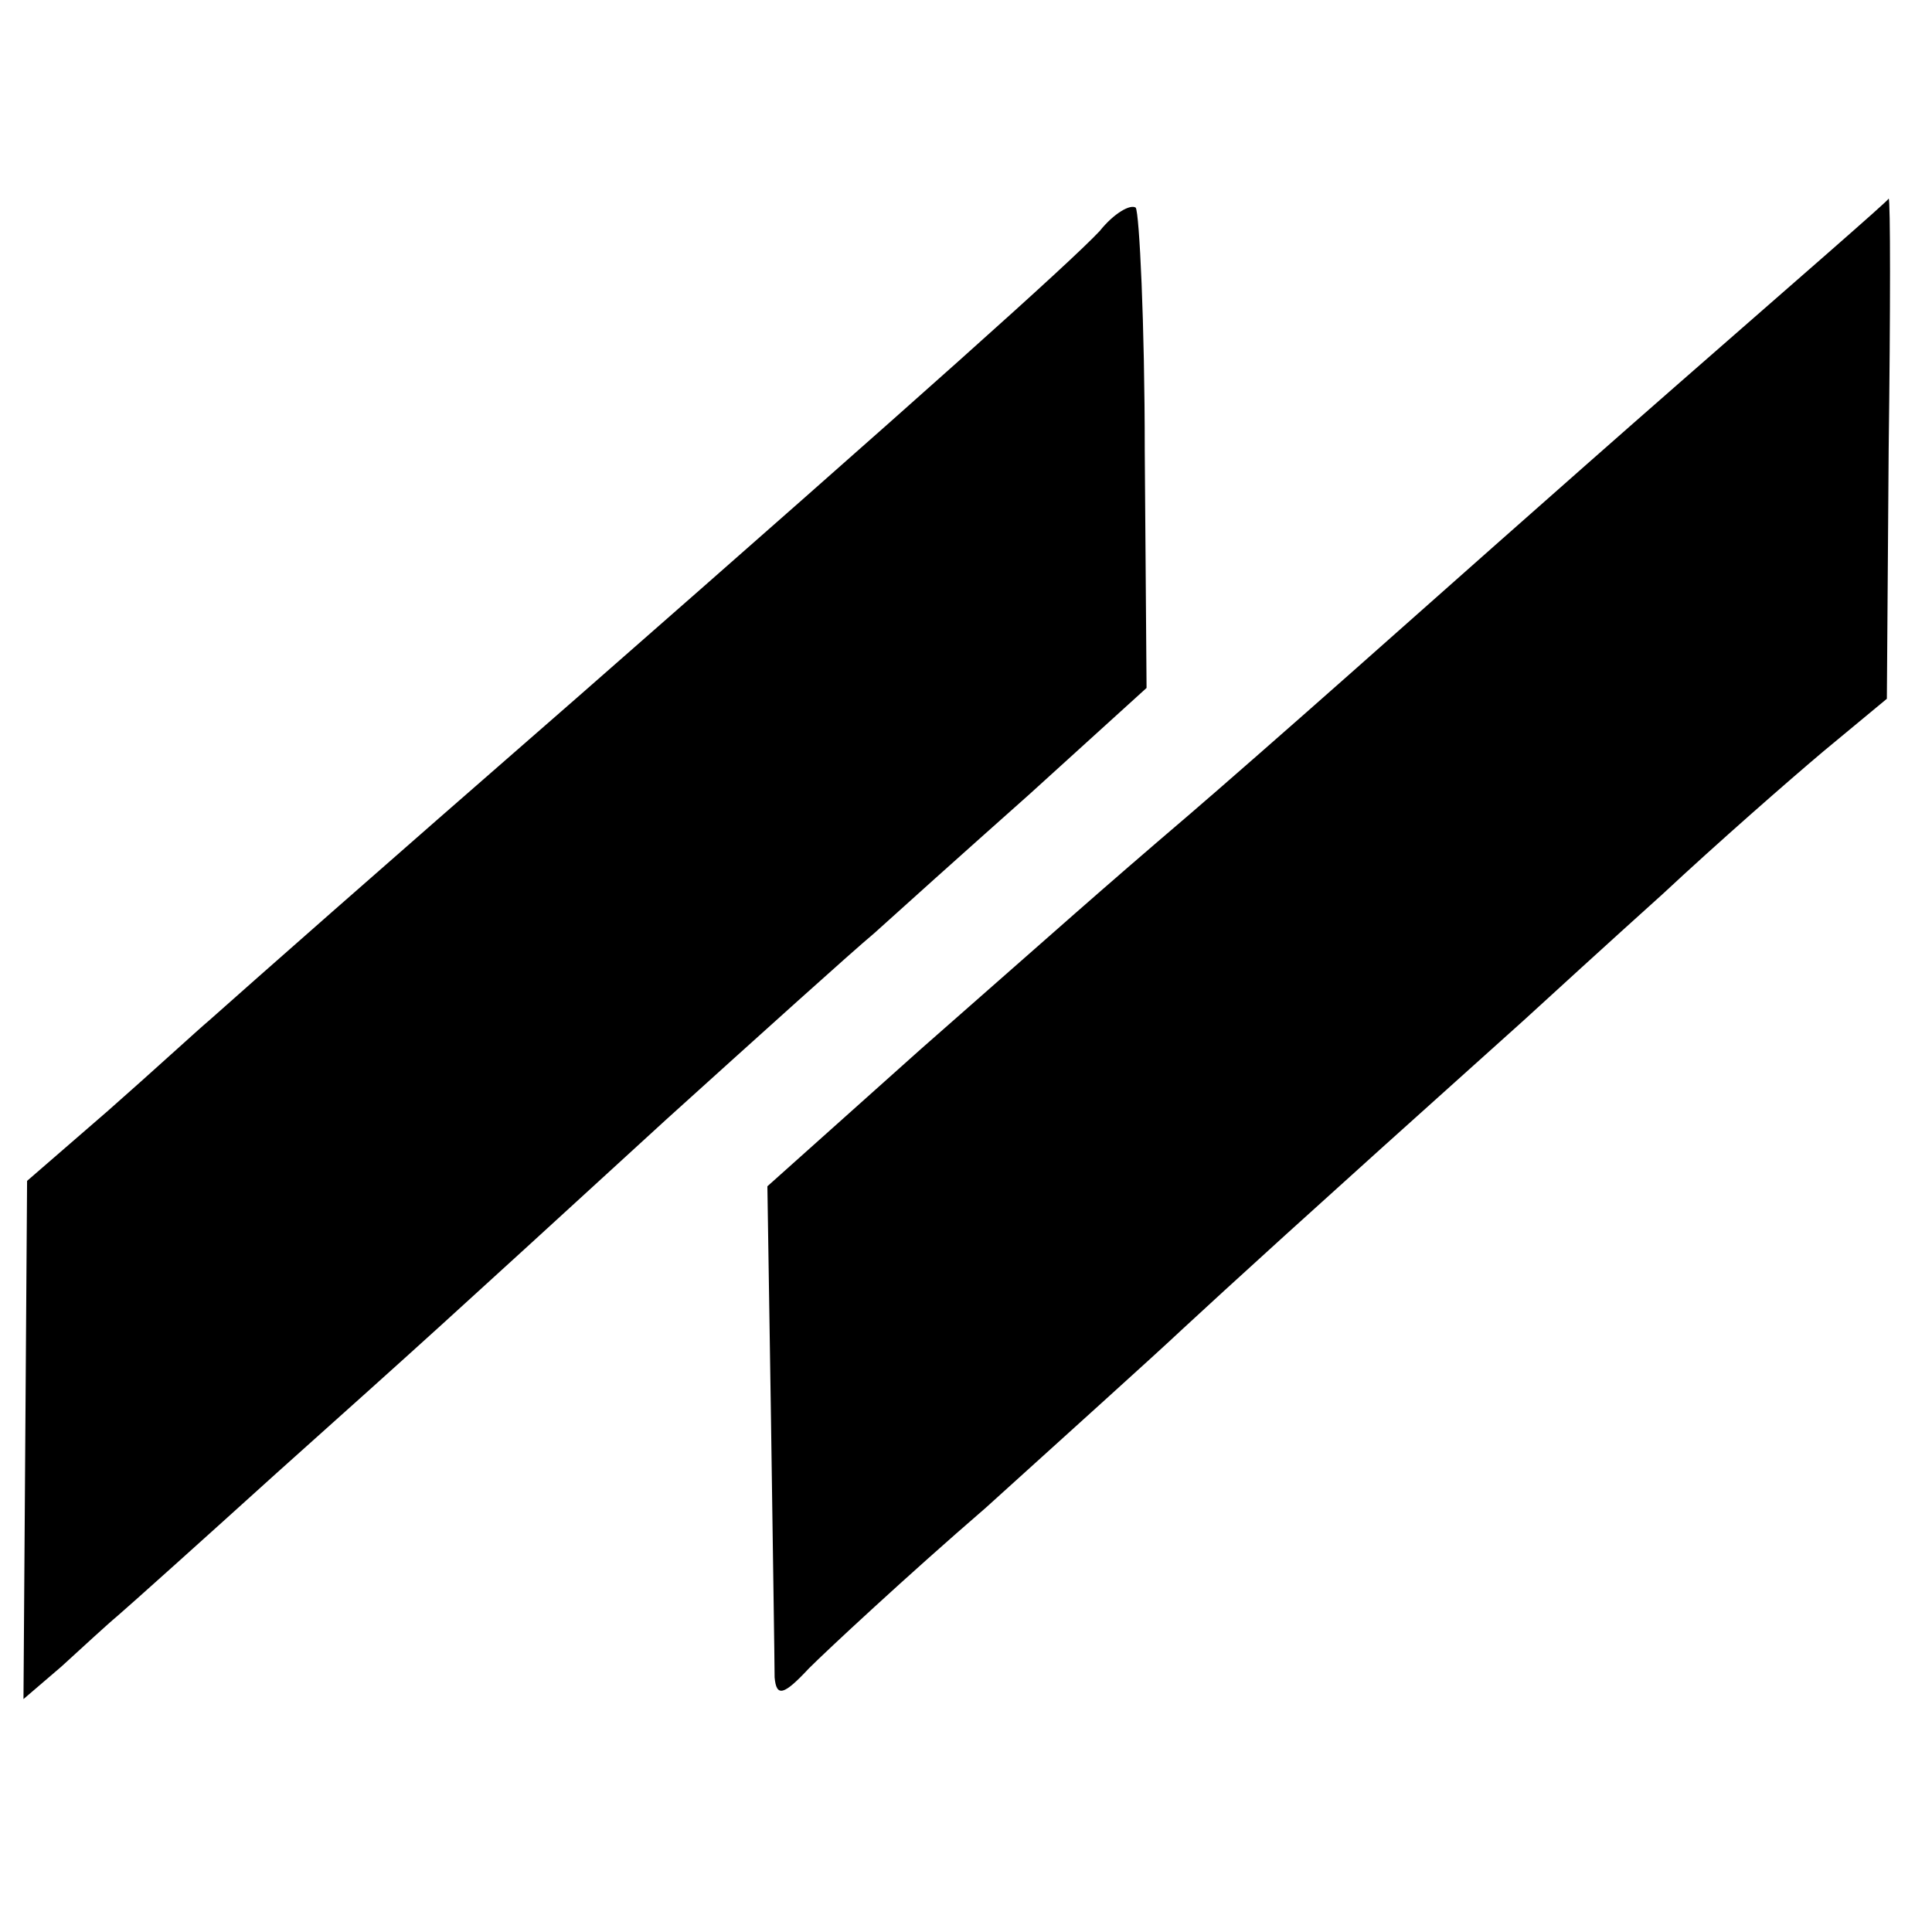
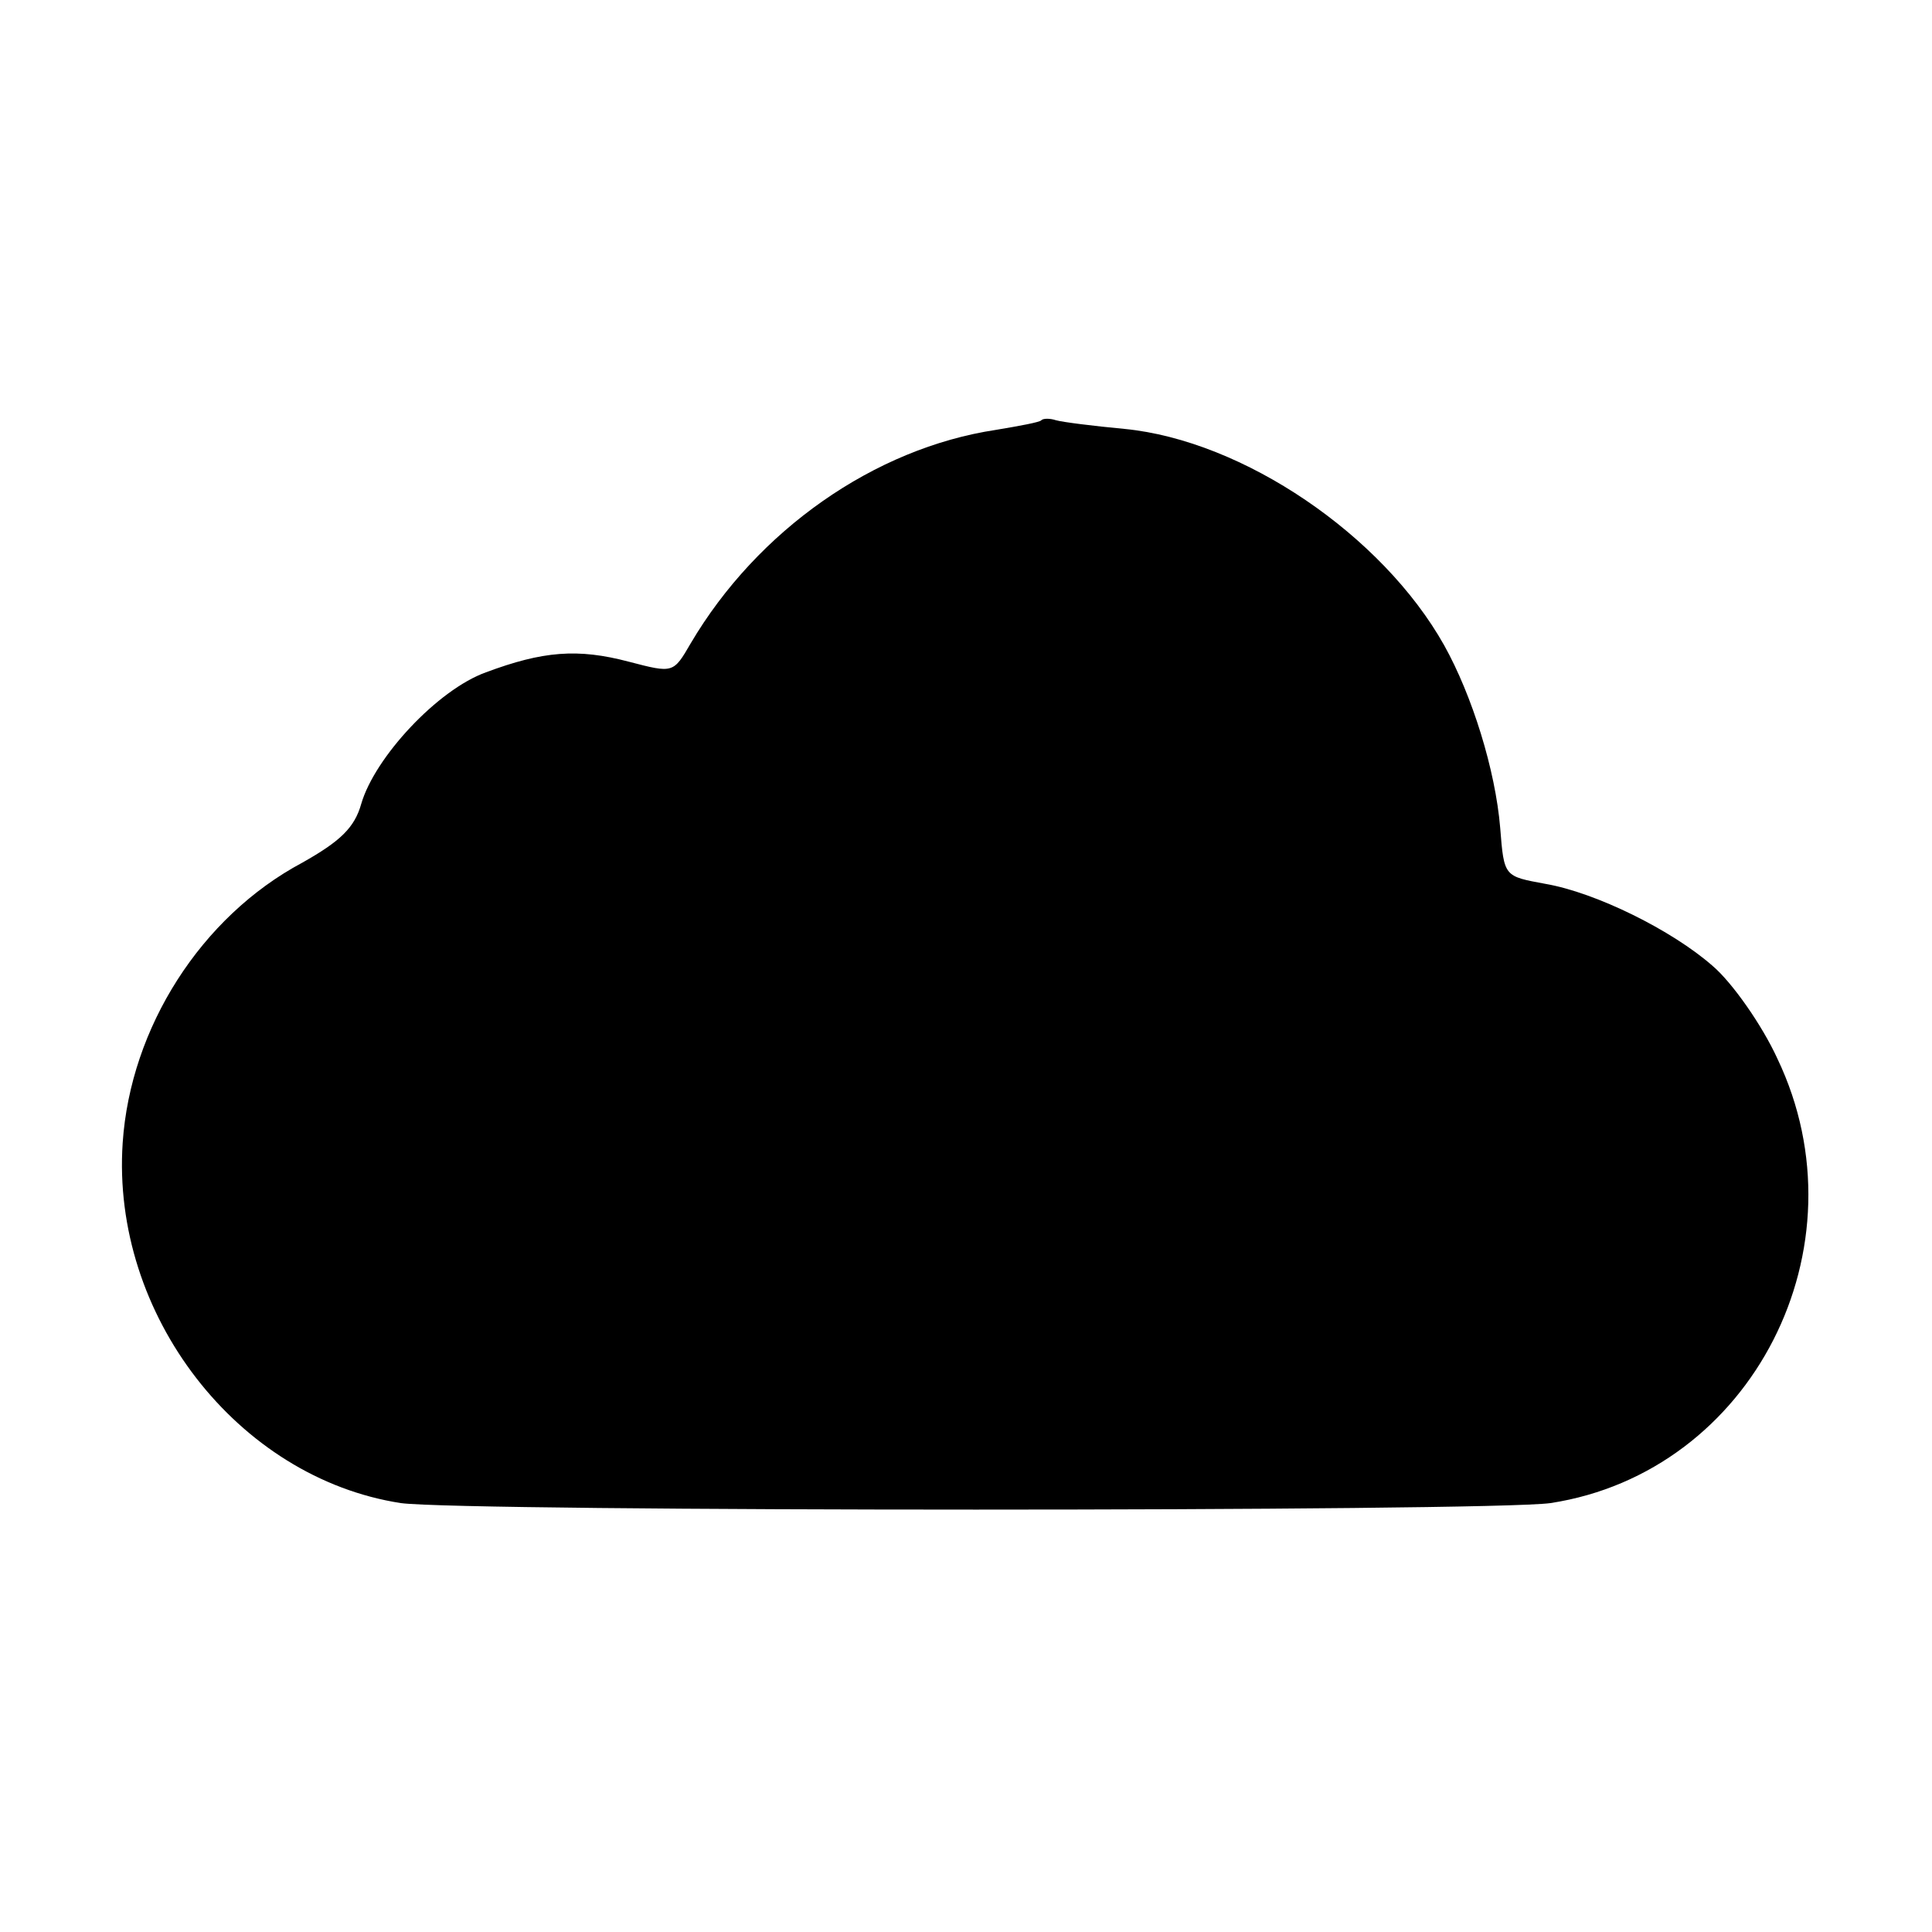
- <svg xmlns="http://www.w3.org/2000/svg" version="1.0" width="107pt" height="107pt" viewBox="0 0 107 107" preserveAspectRatio="xMidYMid meet">
-   <g transform="translate(0,107) scale(0.1,-0.1)" fill="#000000" stroke="none">
-     <path d="M609 942 c-17 -18 -95 -88 -289 -258 -117 -102 -177 -155 -204 -179 -6 -5 -31 -28 -56 -50 l-45 -39 -1 -144 -1 -143 21 18 c11 10 25 23 31 28 7 6 46 41 88 79 86 77 86 77 216 196 52 47 103 93 115 103 11 10 50 45 86 77 l65 59 -1 131 c0 71 -3 132 -5 135 -3 2 -12 -3 -20 -13z" />
-     <path d="M929 857 c-64 -56 -145 -128 -180 -159 -35 -31 -75 -66 -89 -78 -55 -47 -68 -59 -150 -131 l-85 -76 2 -129 c1 -71 2 -135 2 -143 1 -11 5 -10 19 5 10 10 54 51 98 89 43 39 92 83 109 99 26 24 63 58 189 171 12 11 47 43 77 70 30 28 70 63 89 79 l35 29 1 138 c1 77 1 139 0 139 0 -1 -53 -47 -117 -103z" />
+ <svg xmlns="http://www.w3.org/2000/svg" version="1.0" width="200pt" height="200pt" viewBox="0 0 200 200" preserveAspectRatio="xMidYMid meet">
+   <g transform="translate(0,200) scale(0.1,-0.1)" fill="#000000" stroke="none">
+     <path d="M1078 1565 c-1 -2 -23 -6 -47 -10 -126 -19 -247 -104 -316 -221 -18 -31 -18 -31 -64 -19 -53 14 -89 11 -148 -11 -50 -18 -115 -88 -129 -136 -7 -25 -22 -39 -61 -61 -105 -56 -178 -171 -186 -290 -12 -178 119 -347 288 -373 66 -9 1125 -9 1190 0 209 32 328 265 235 460 -16 35 -47 79 -67 96 -42 37 -121 76 -173 85 -43 8 -43 7 -47 58 -5 60 -29 137 -58 189 -64 114 -208 212 -331 224 -32 3 -64 7 -71 9 -6 2 -13 2 -15 0z" />
  </g>
</svg>
